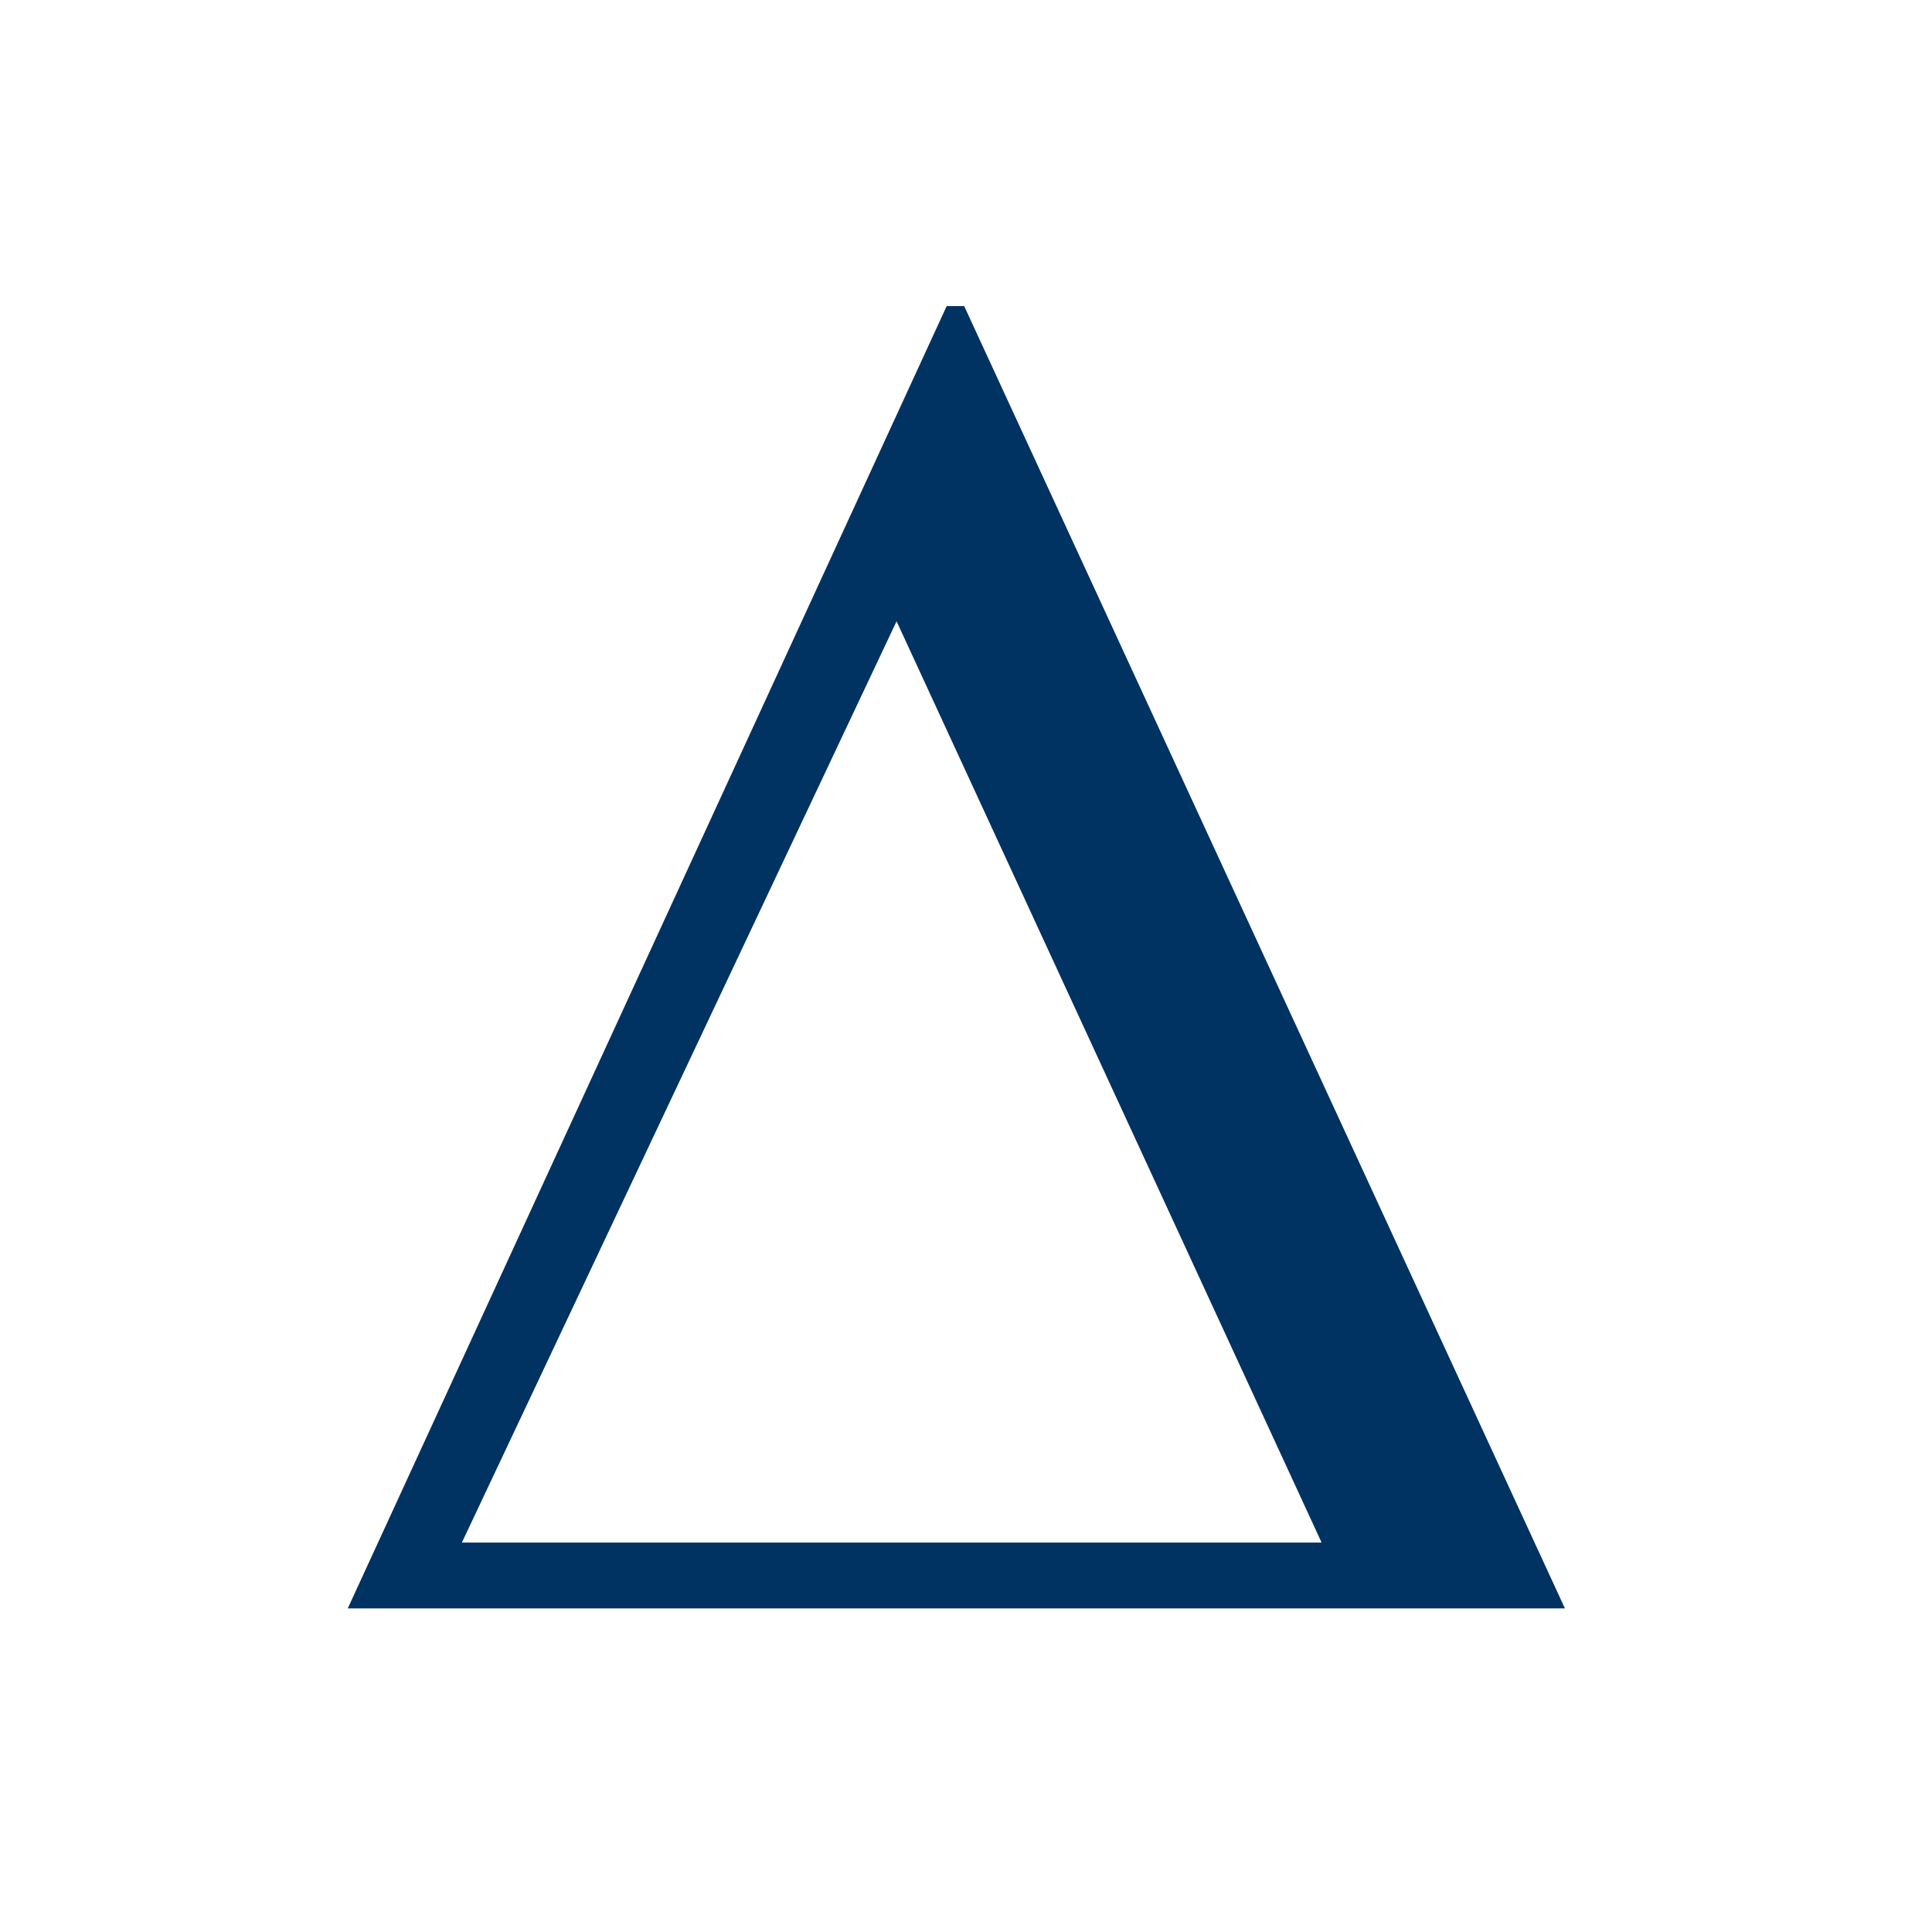
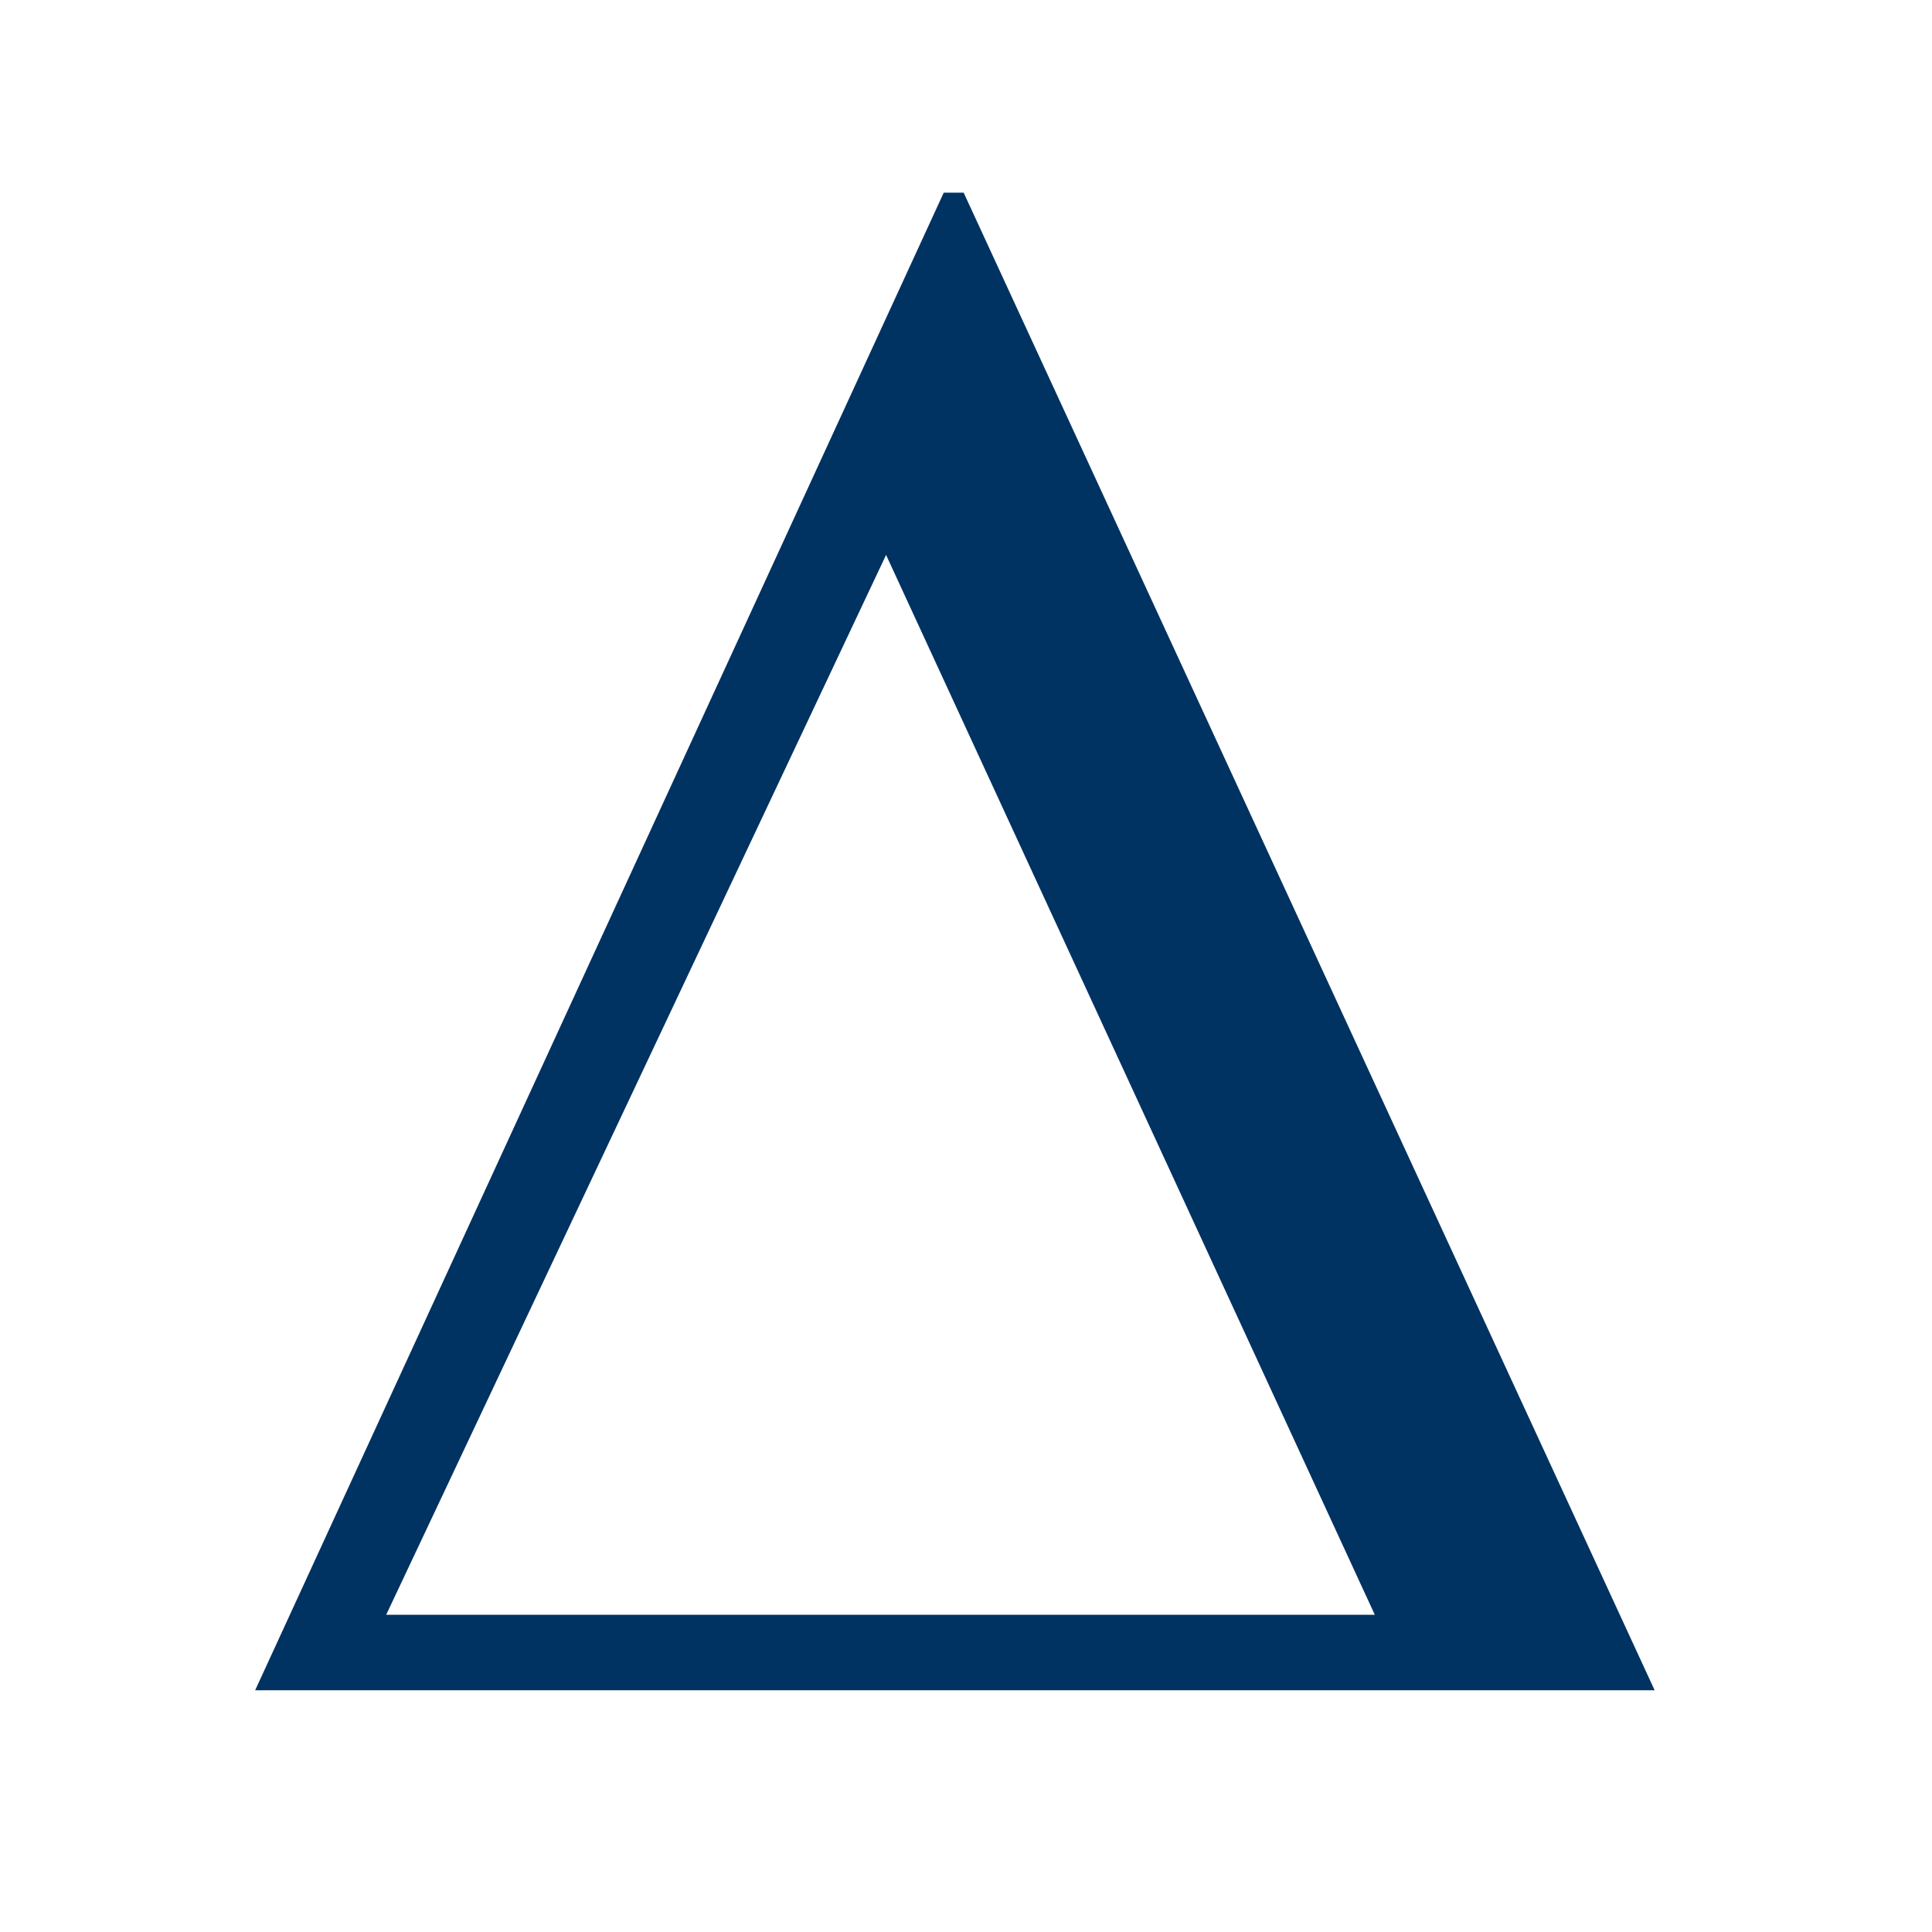
<svg xmlns="http://www.w3.org/2000/svg" viewBox="0 0 100 100">
-   <text x="50%" y="55%" text-anchor="middle" dominant-baseline="middle" font-size="100" font-family="STIX Two Math, Cambria Math, serif" fill="#003262">
+   <text x="50%" y="55%" text-anchor="middle" dominant-baseline="middle" font-size="115" font-family="STIX Two Math, Cambria Math, serif" fill="#003262">
    Δ
  </text>
</svg>
